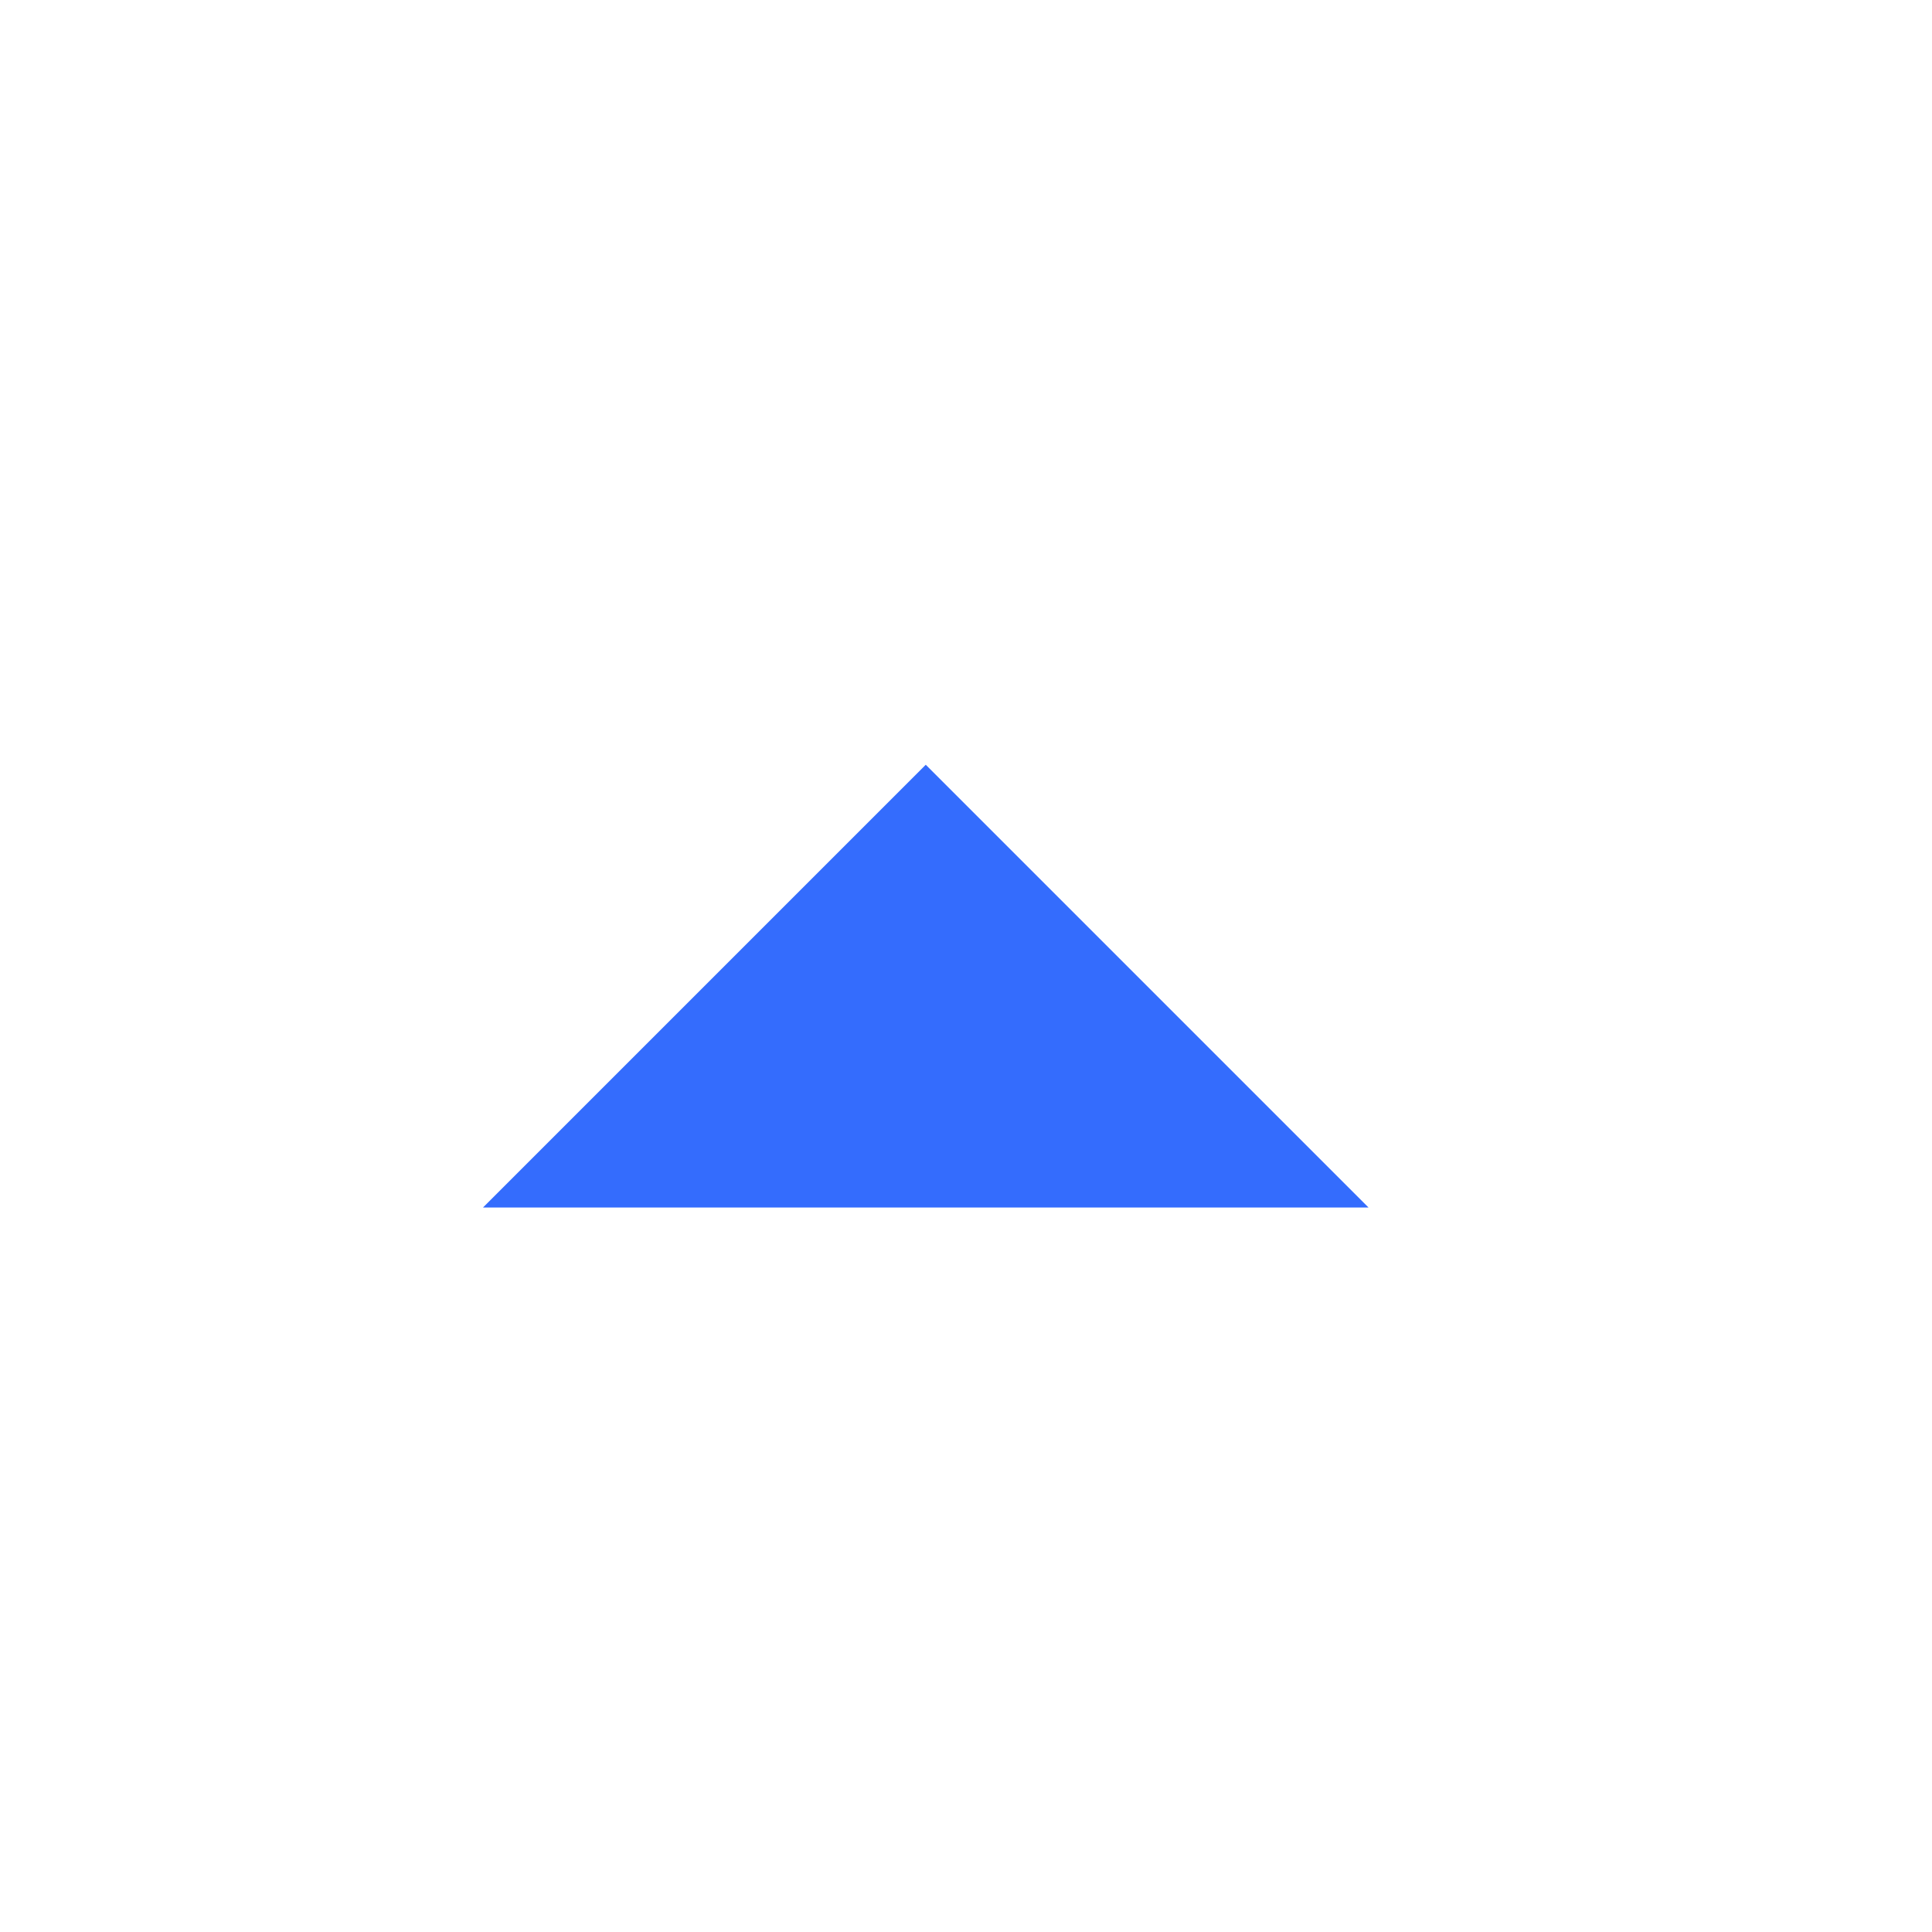
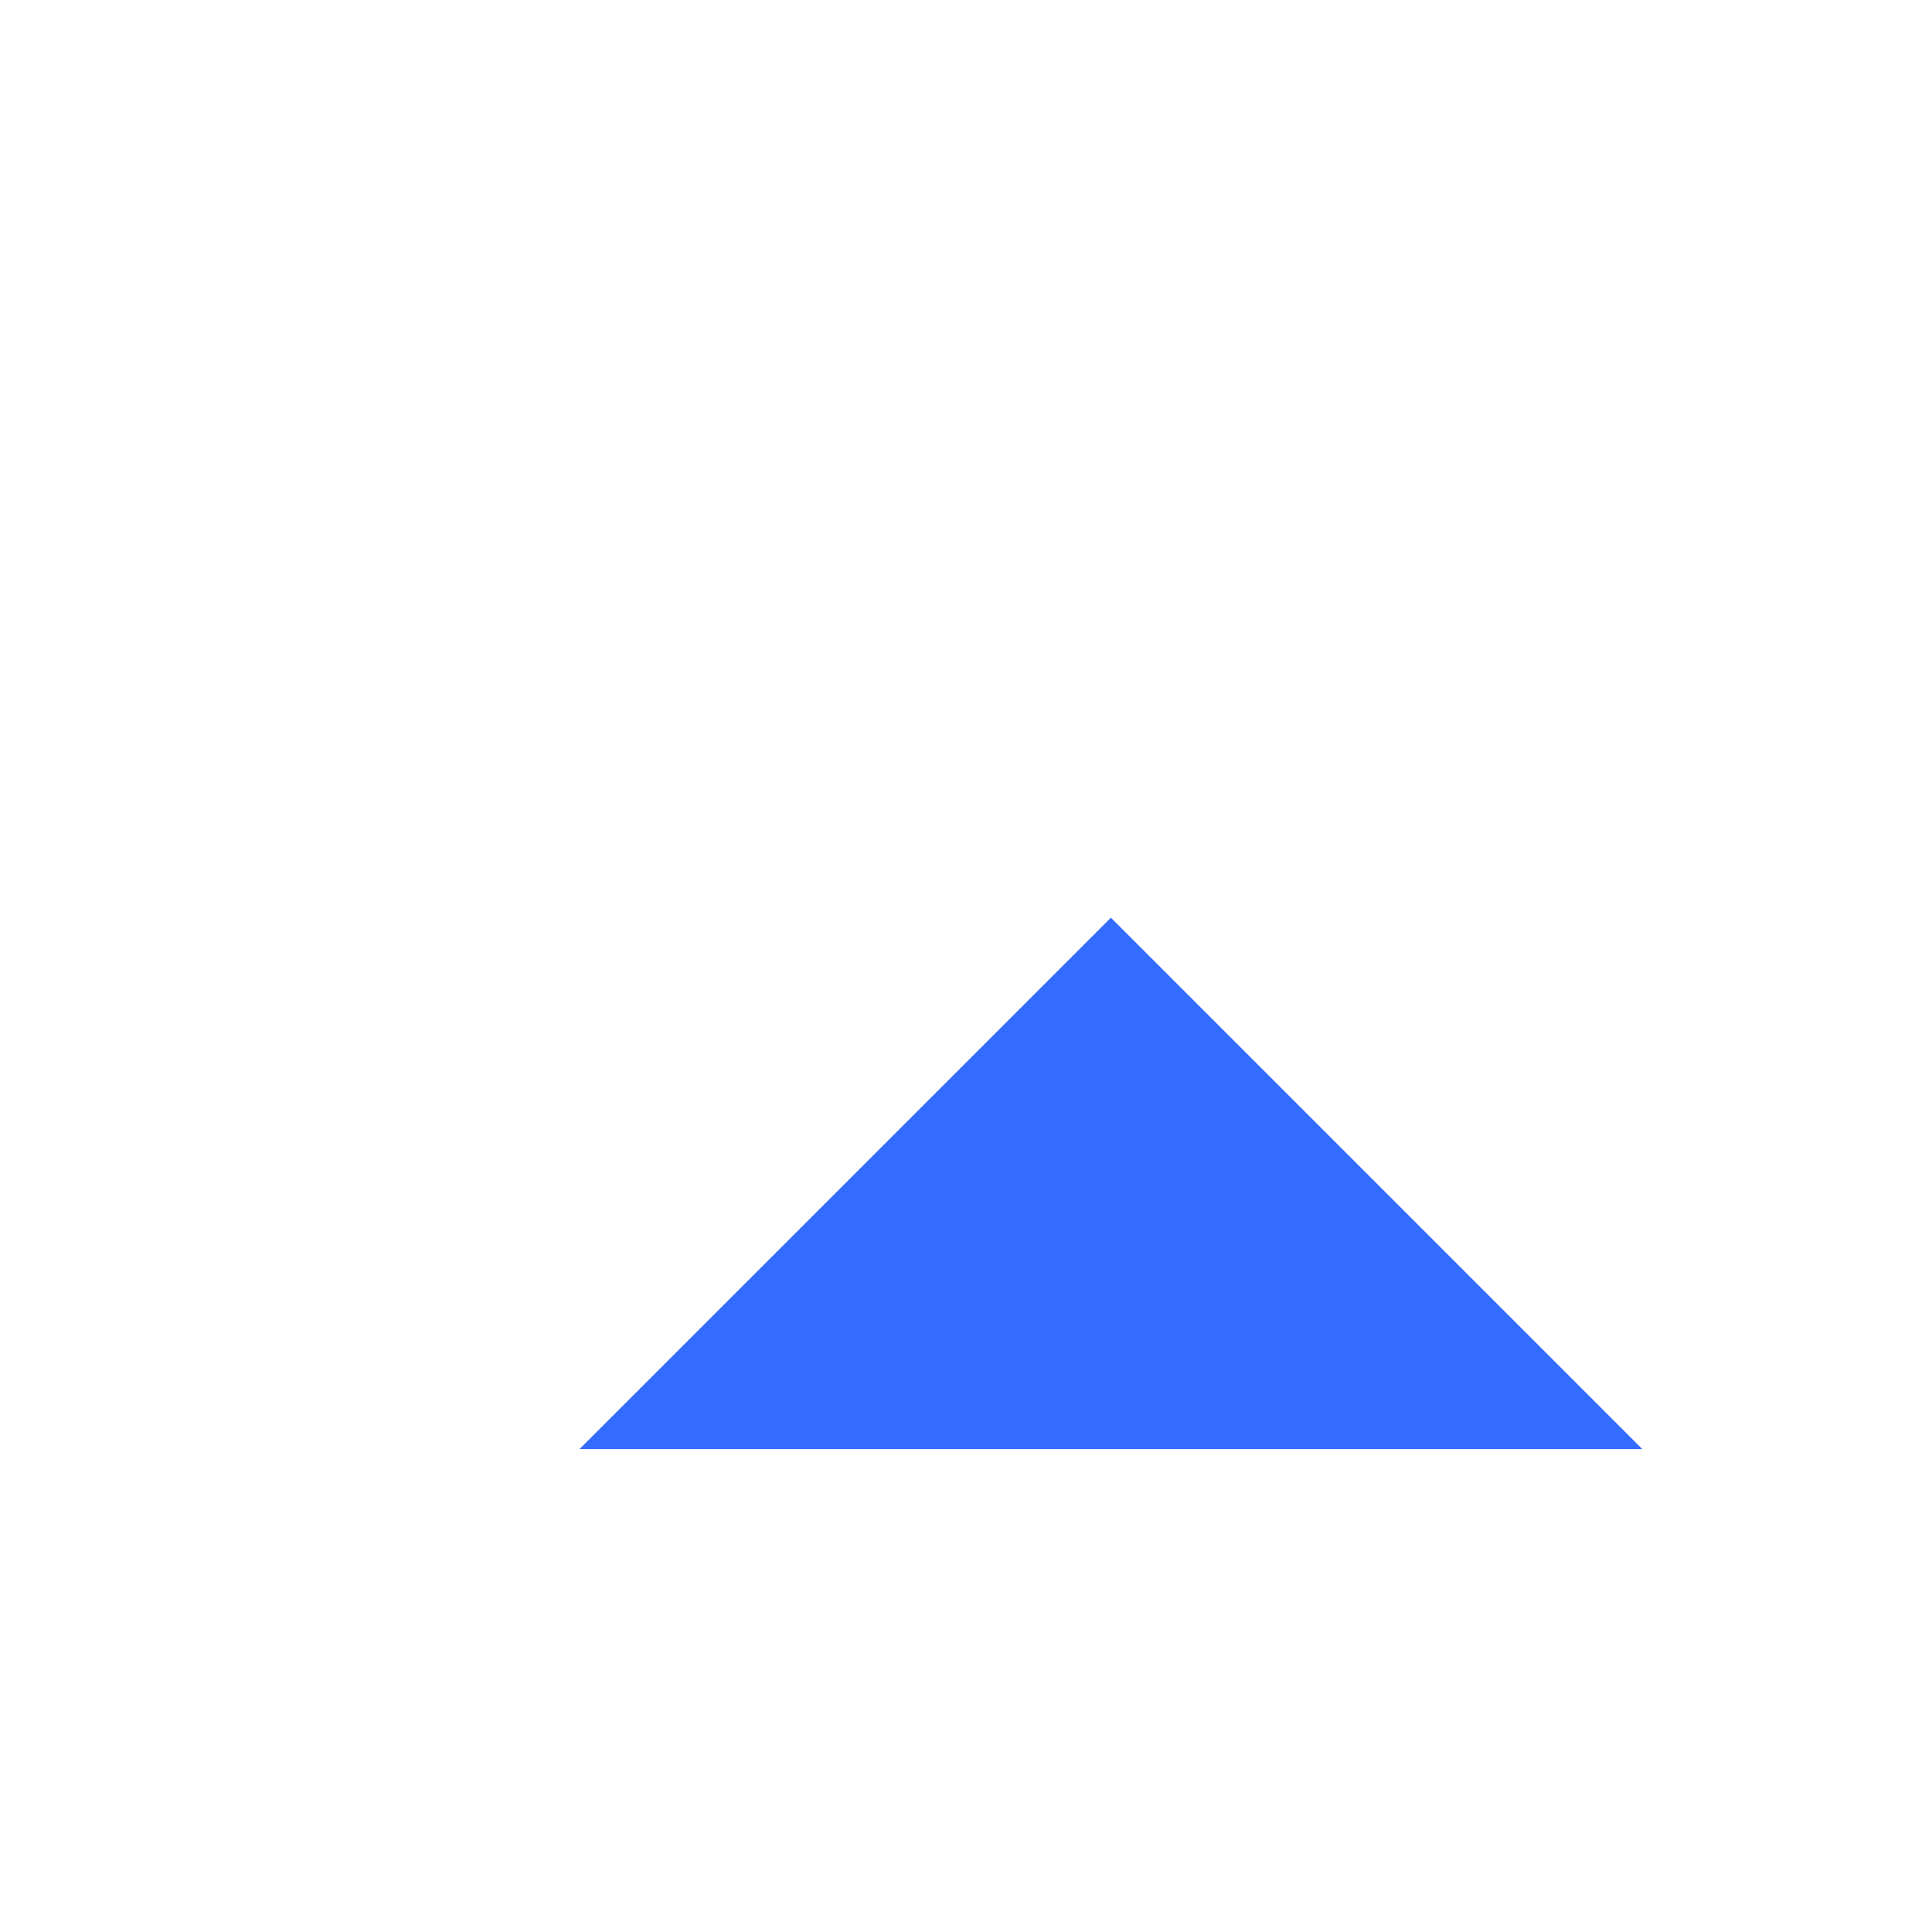
- <svg xmlns="http://www.w3.org/2000/svg" data-name="icon_up arrow_solid_24" width="24" height="24" viewBox="0 0 24 24">
+ <svg xmlns="http://www.w3.org/2000/svg" data-name="icon_up arrow_solid_24" width="20" height="20" viewBox="0 0 20 20">
  <path data-name="다각형 14" d="M5.5 0 11 5.5H0z" transform="translate(6 9.5)" style="fill:#346cfd" />
</svg>
